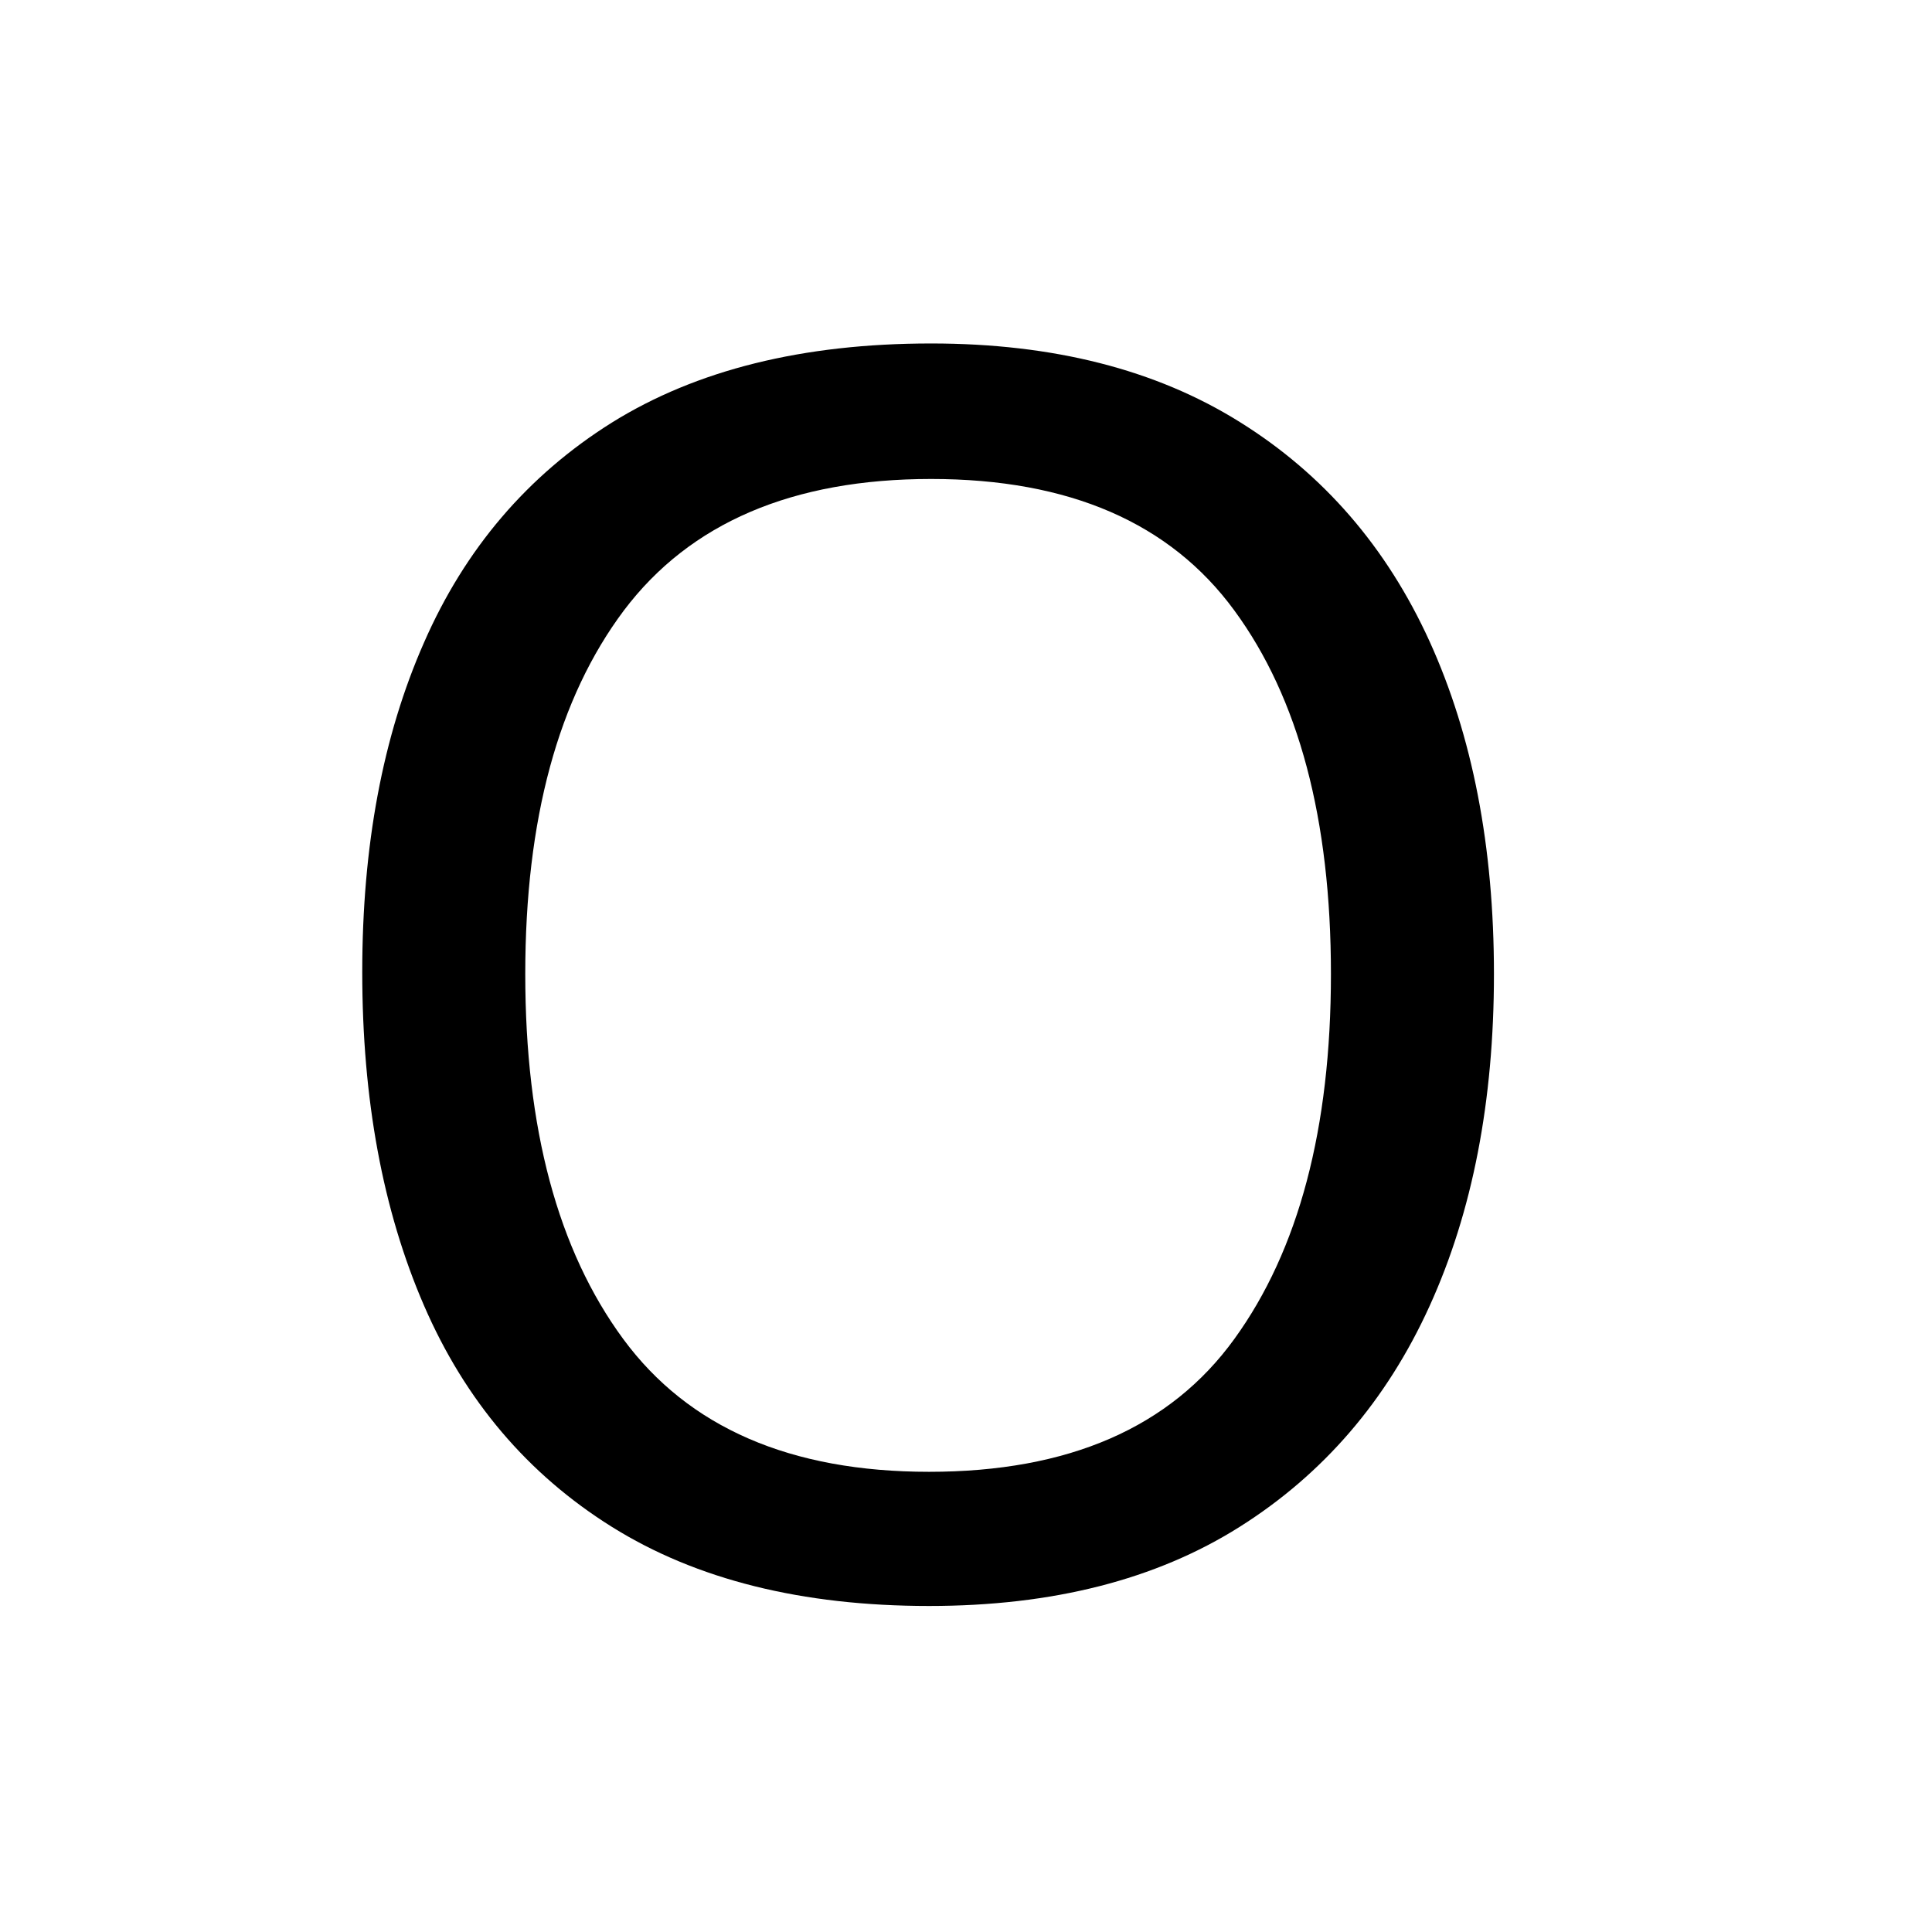
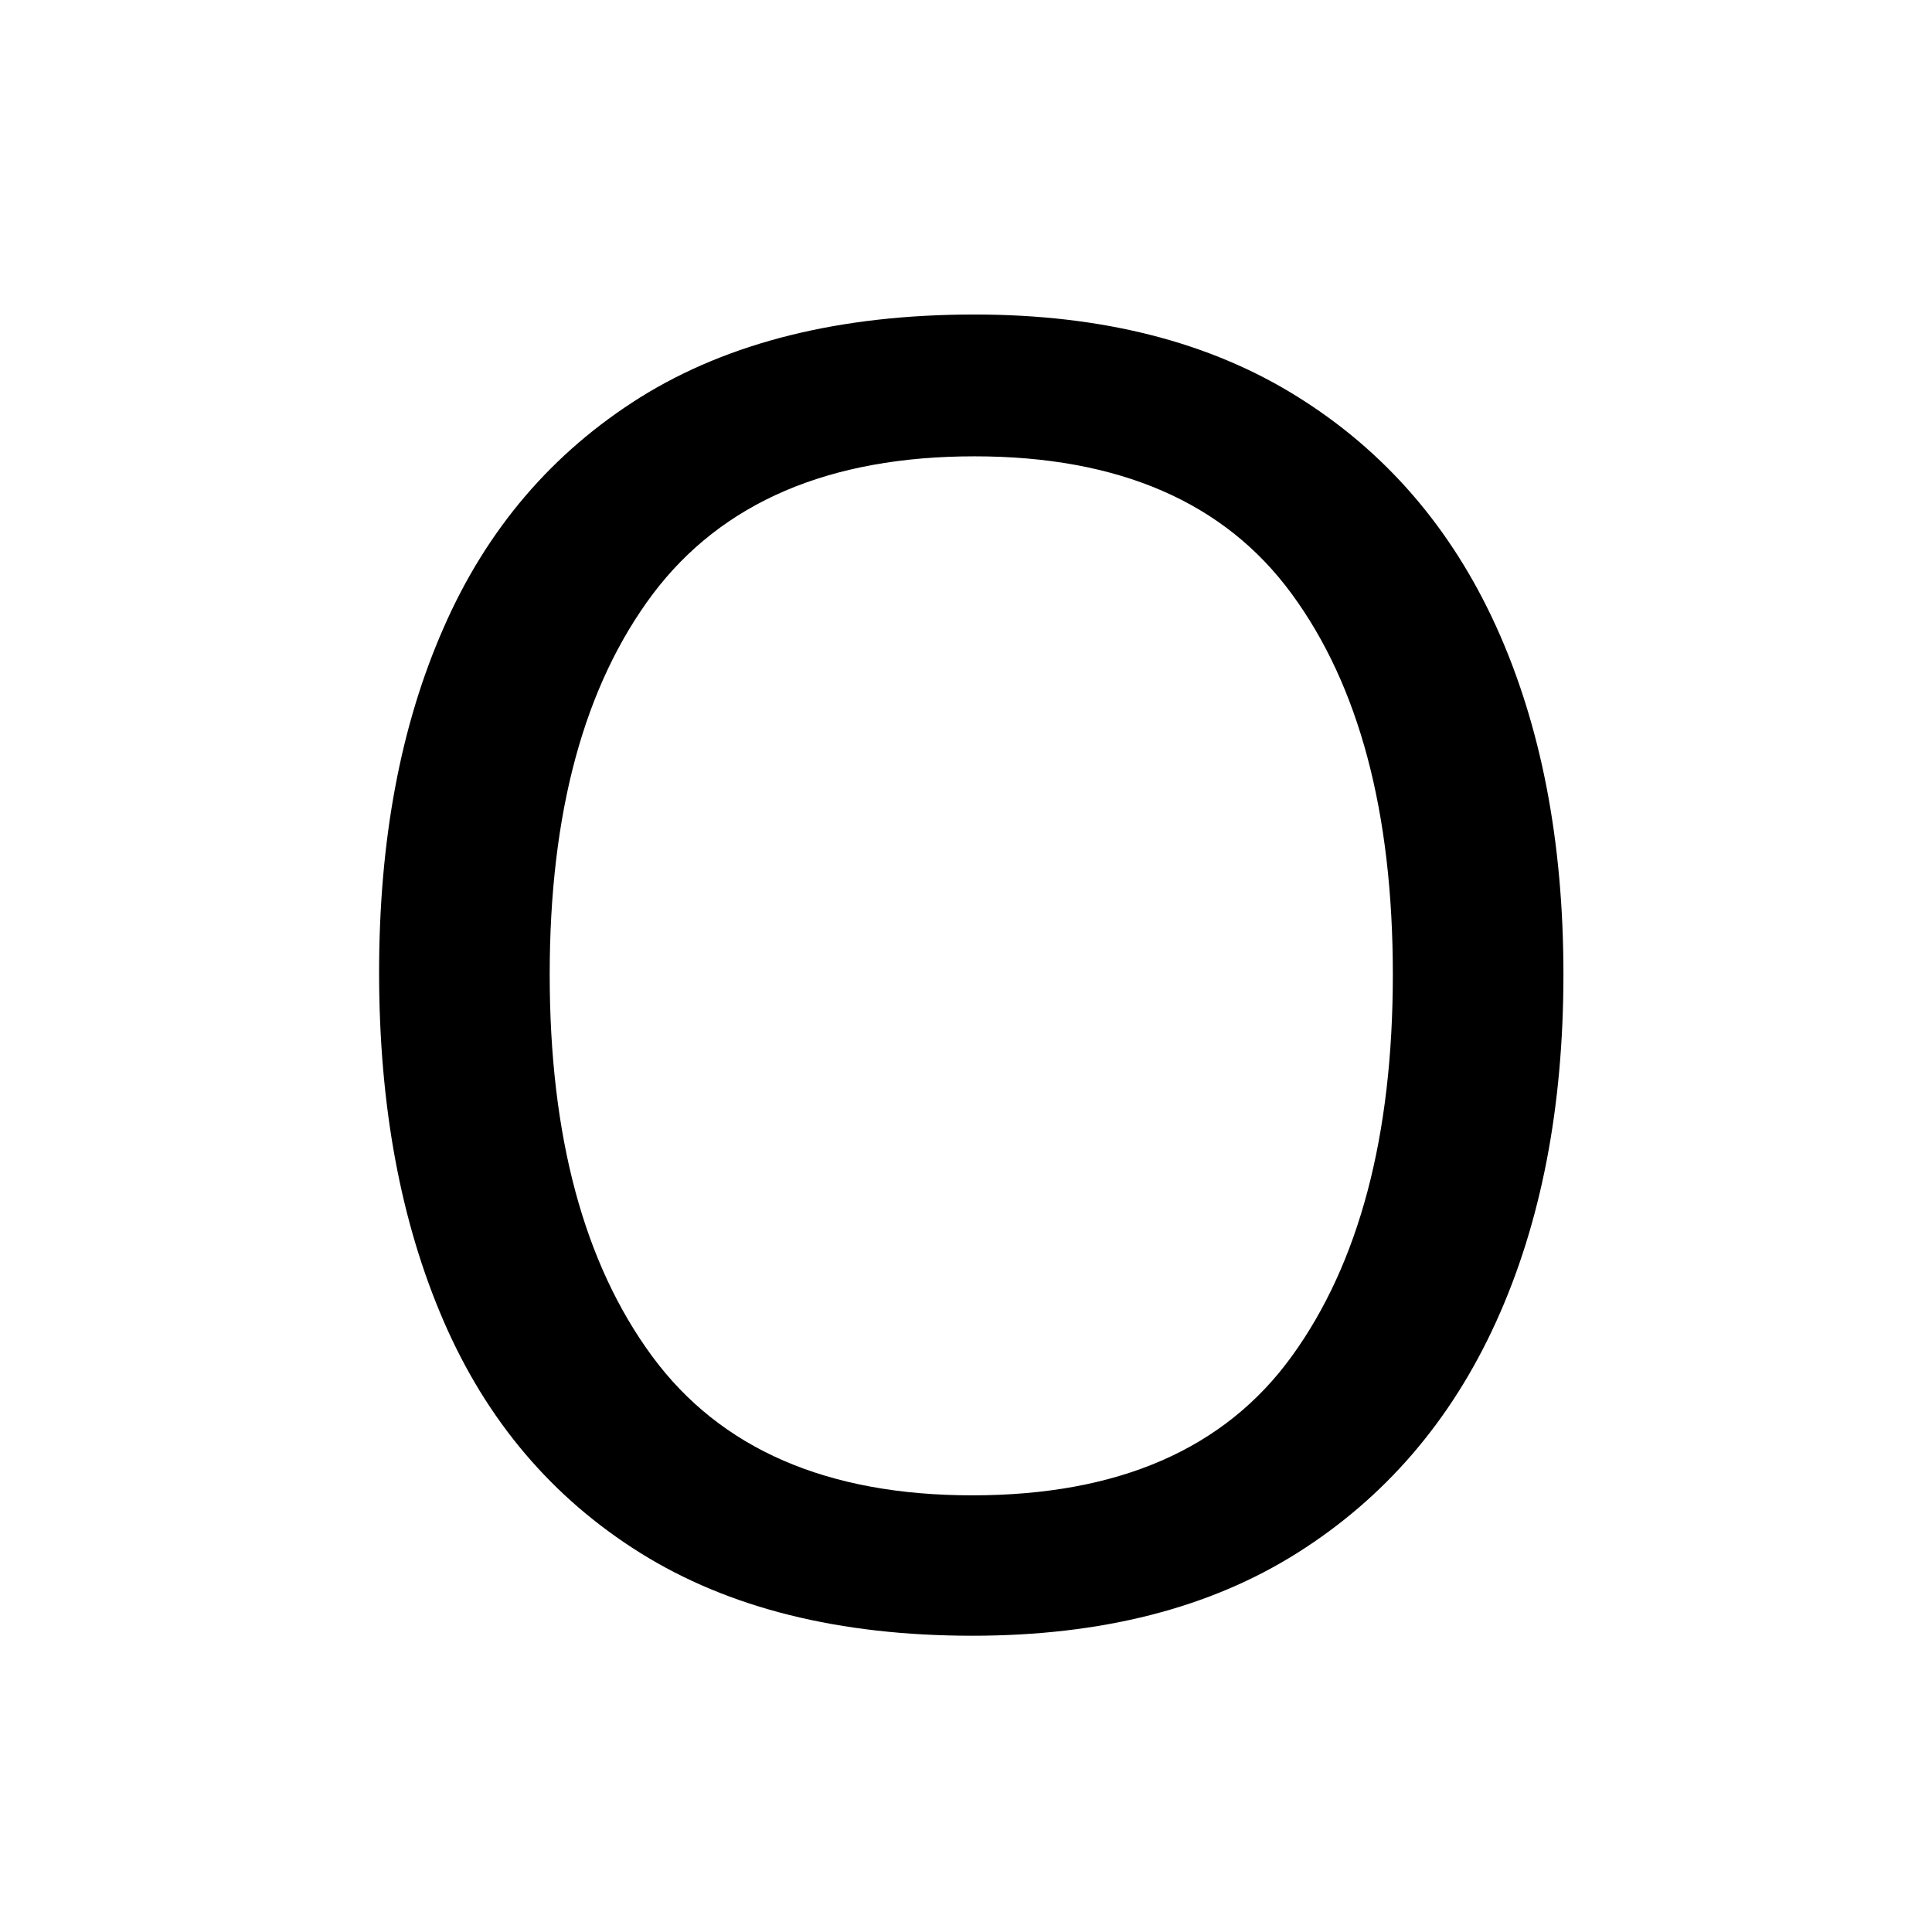
- <svg xmlns="http://www.w3.org/2000/svg" version="1.1" height="45" width="45">
+ <svg xmlns="http://www.w3.org/2000/svg" version="1.1" height="43" width="43">
  <g id="layer1">
    <text id="text5640" y="0" x="0" style="font-style:normal;font-weight:normal;font-size:40px;line-height:125%;font-family:sans-serif;letter-spacing:0px;word-spacing:0px;fill:#000000;fill-opacity:1;stroke:none;stroke-width:1px;stroke-linecap:butt;stroke-linejoin:miter;stroke-opacity:1" xml:space="preserve">
-       <tspan y="37" x="6" id="tspan5642">O</tspan>
+       <tspan y="36" x="6" id="tspan5642">O</tspan>
    </text>
  </g>
</svg>
